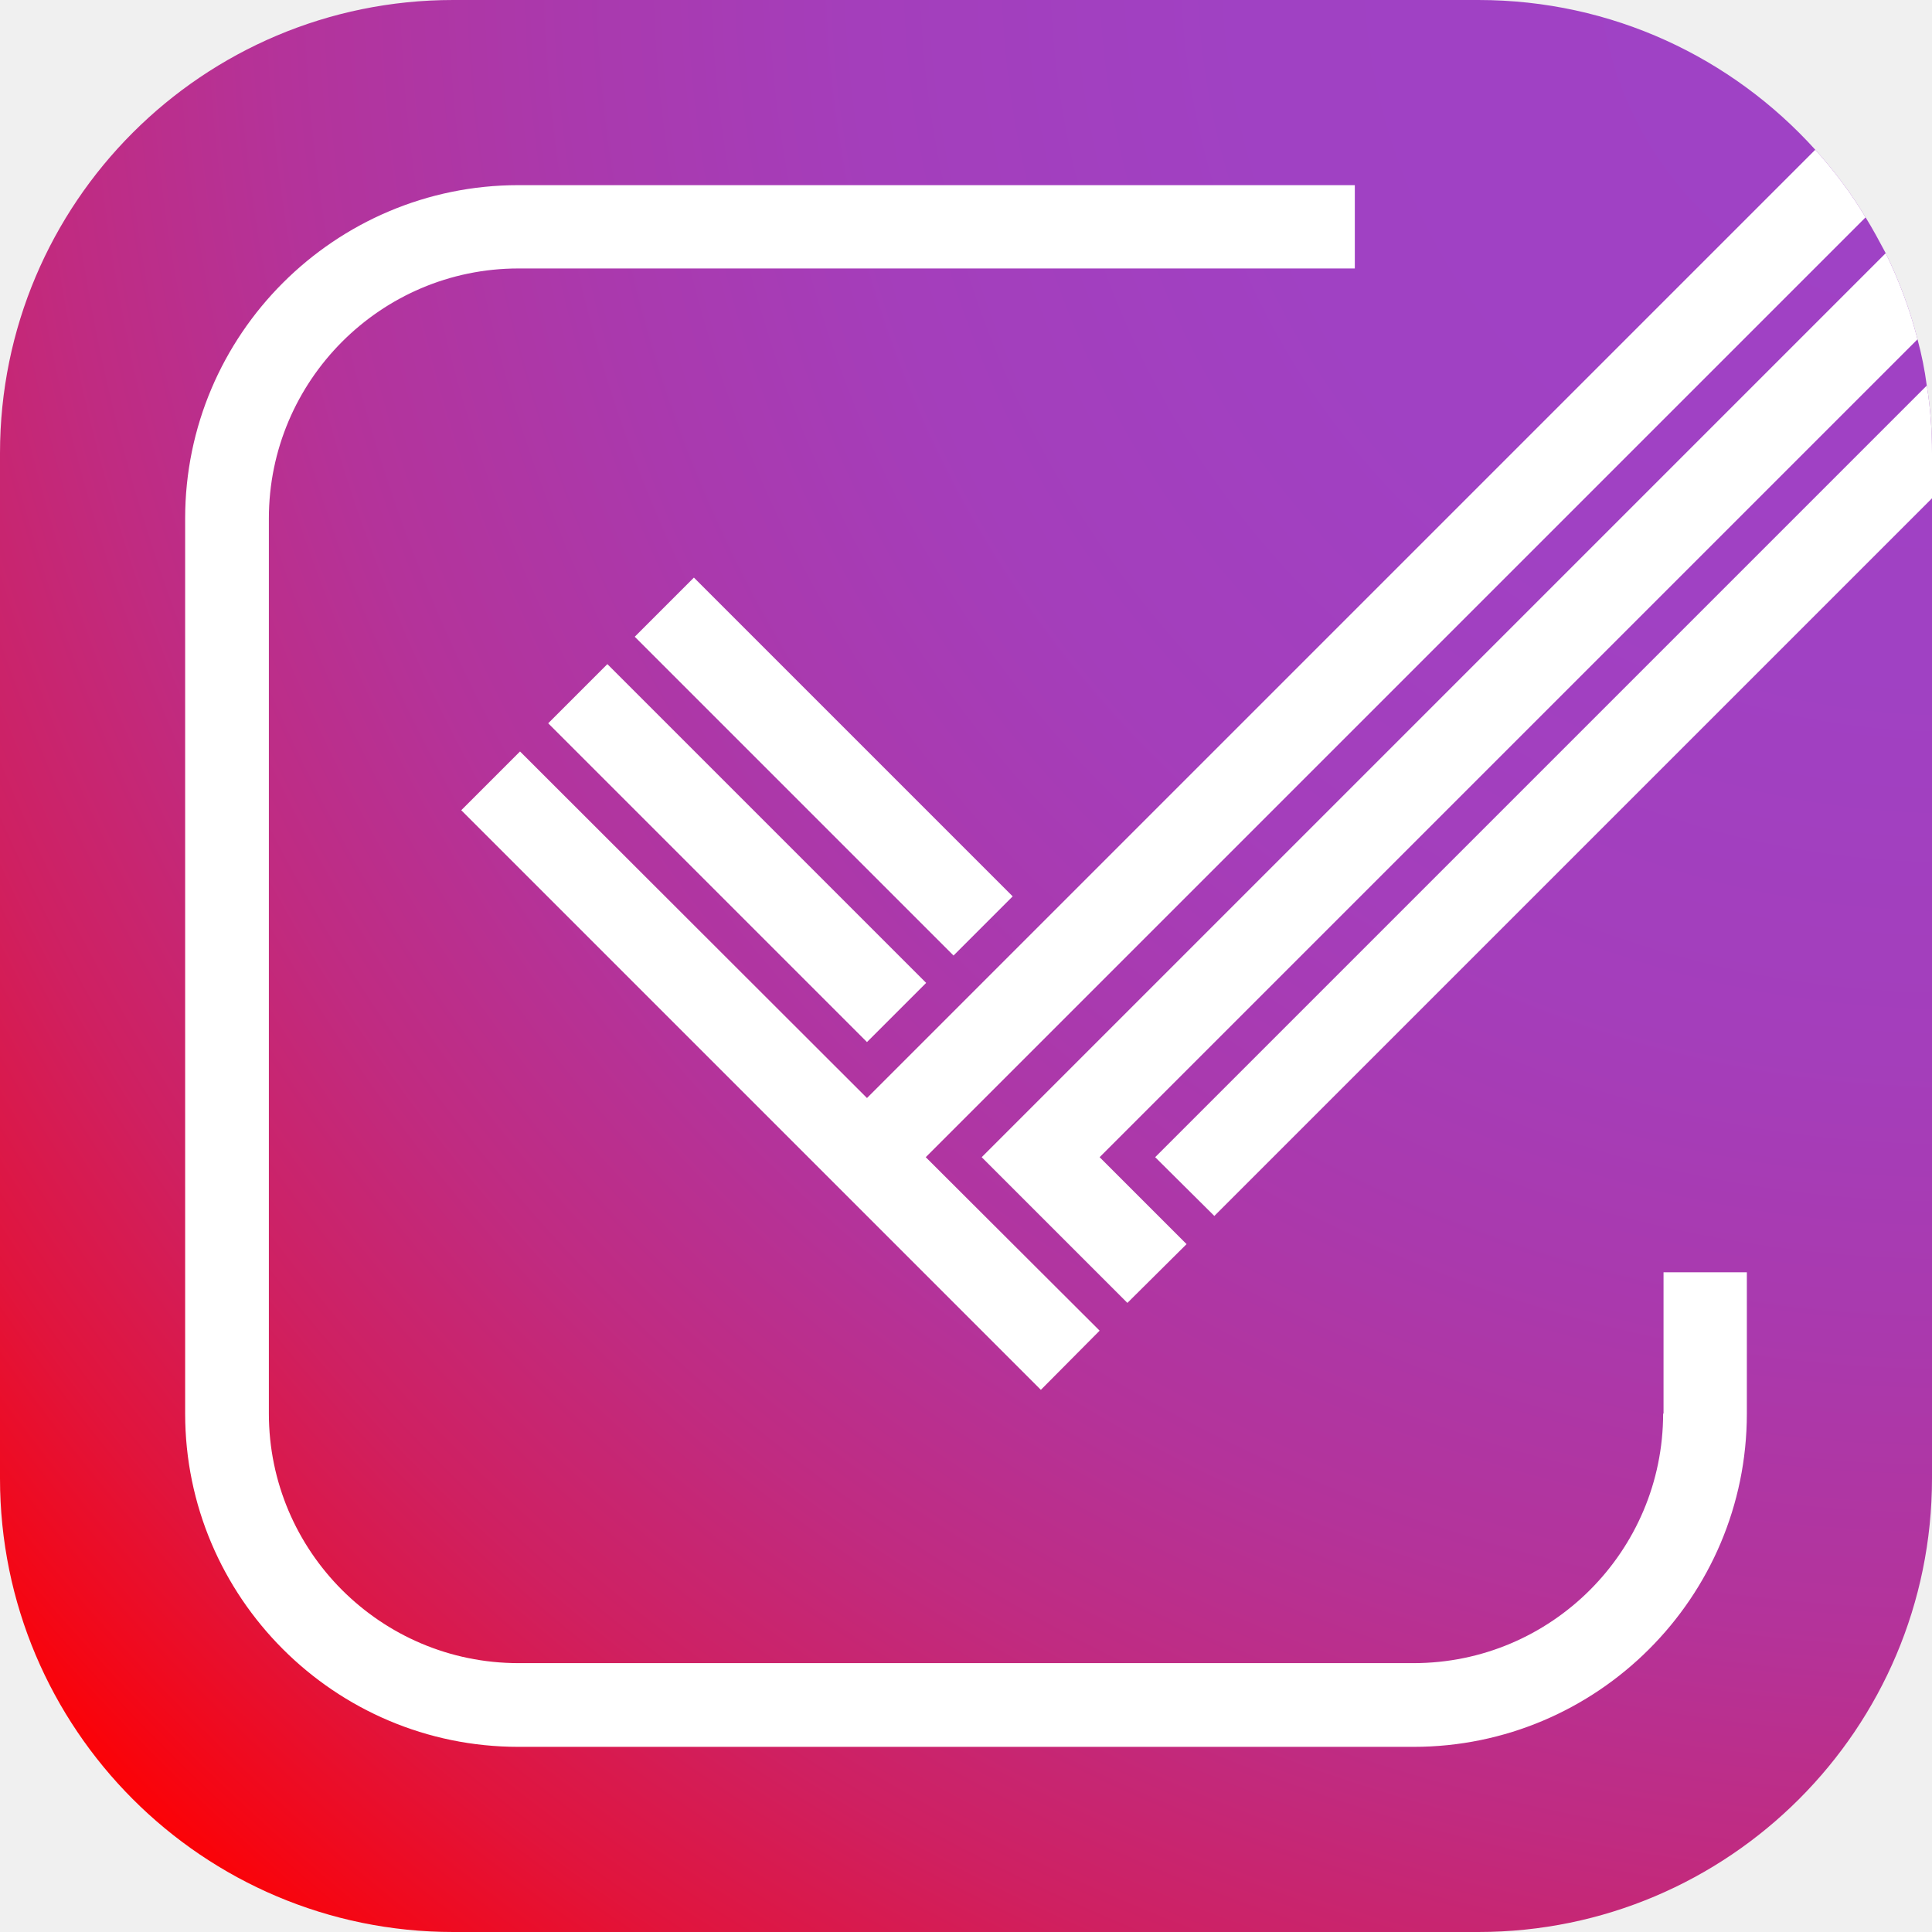
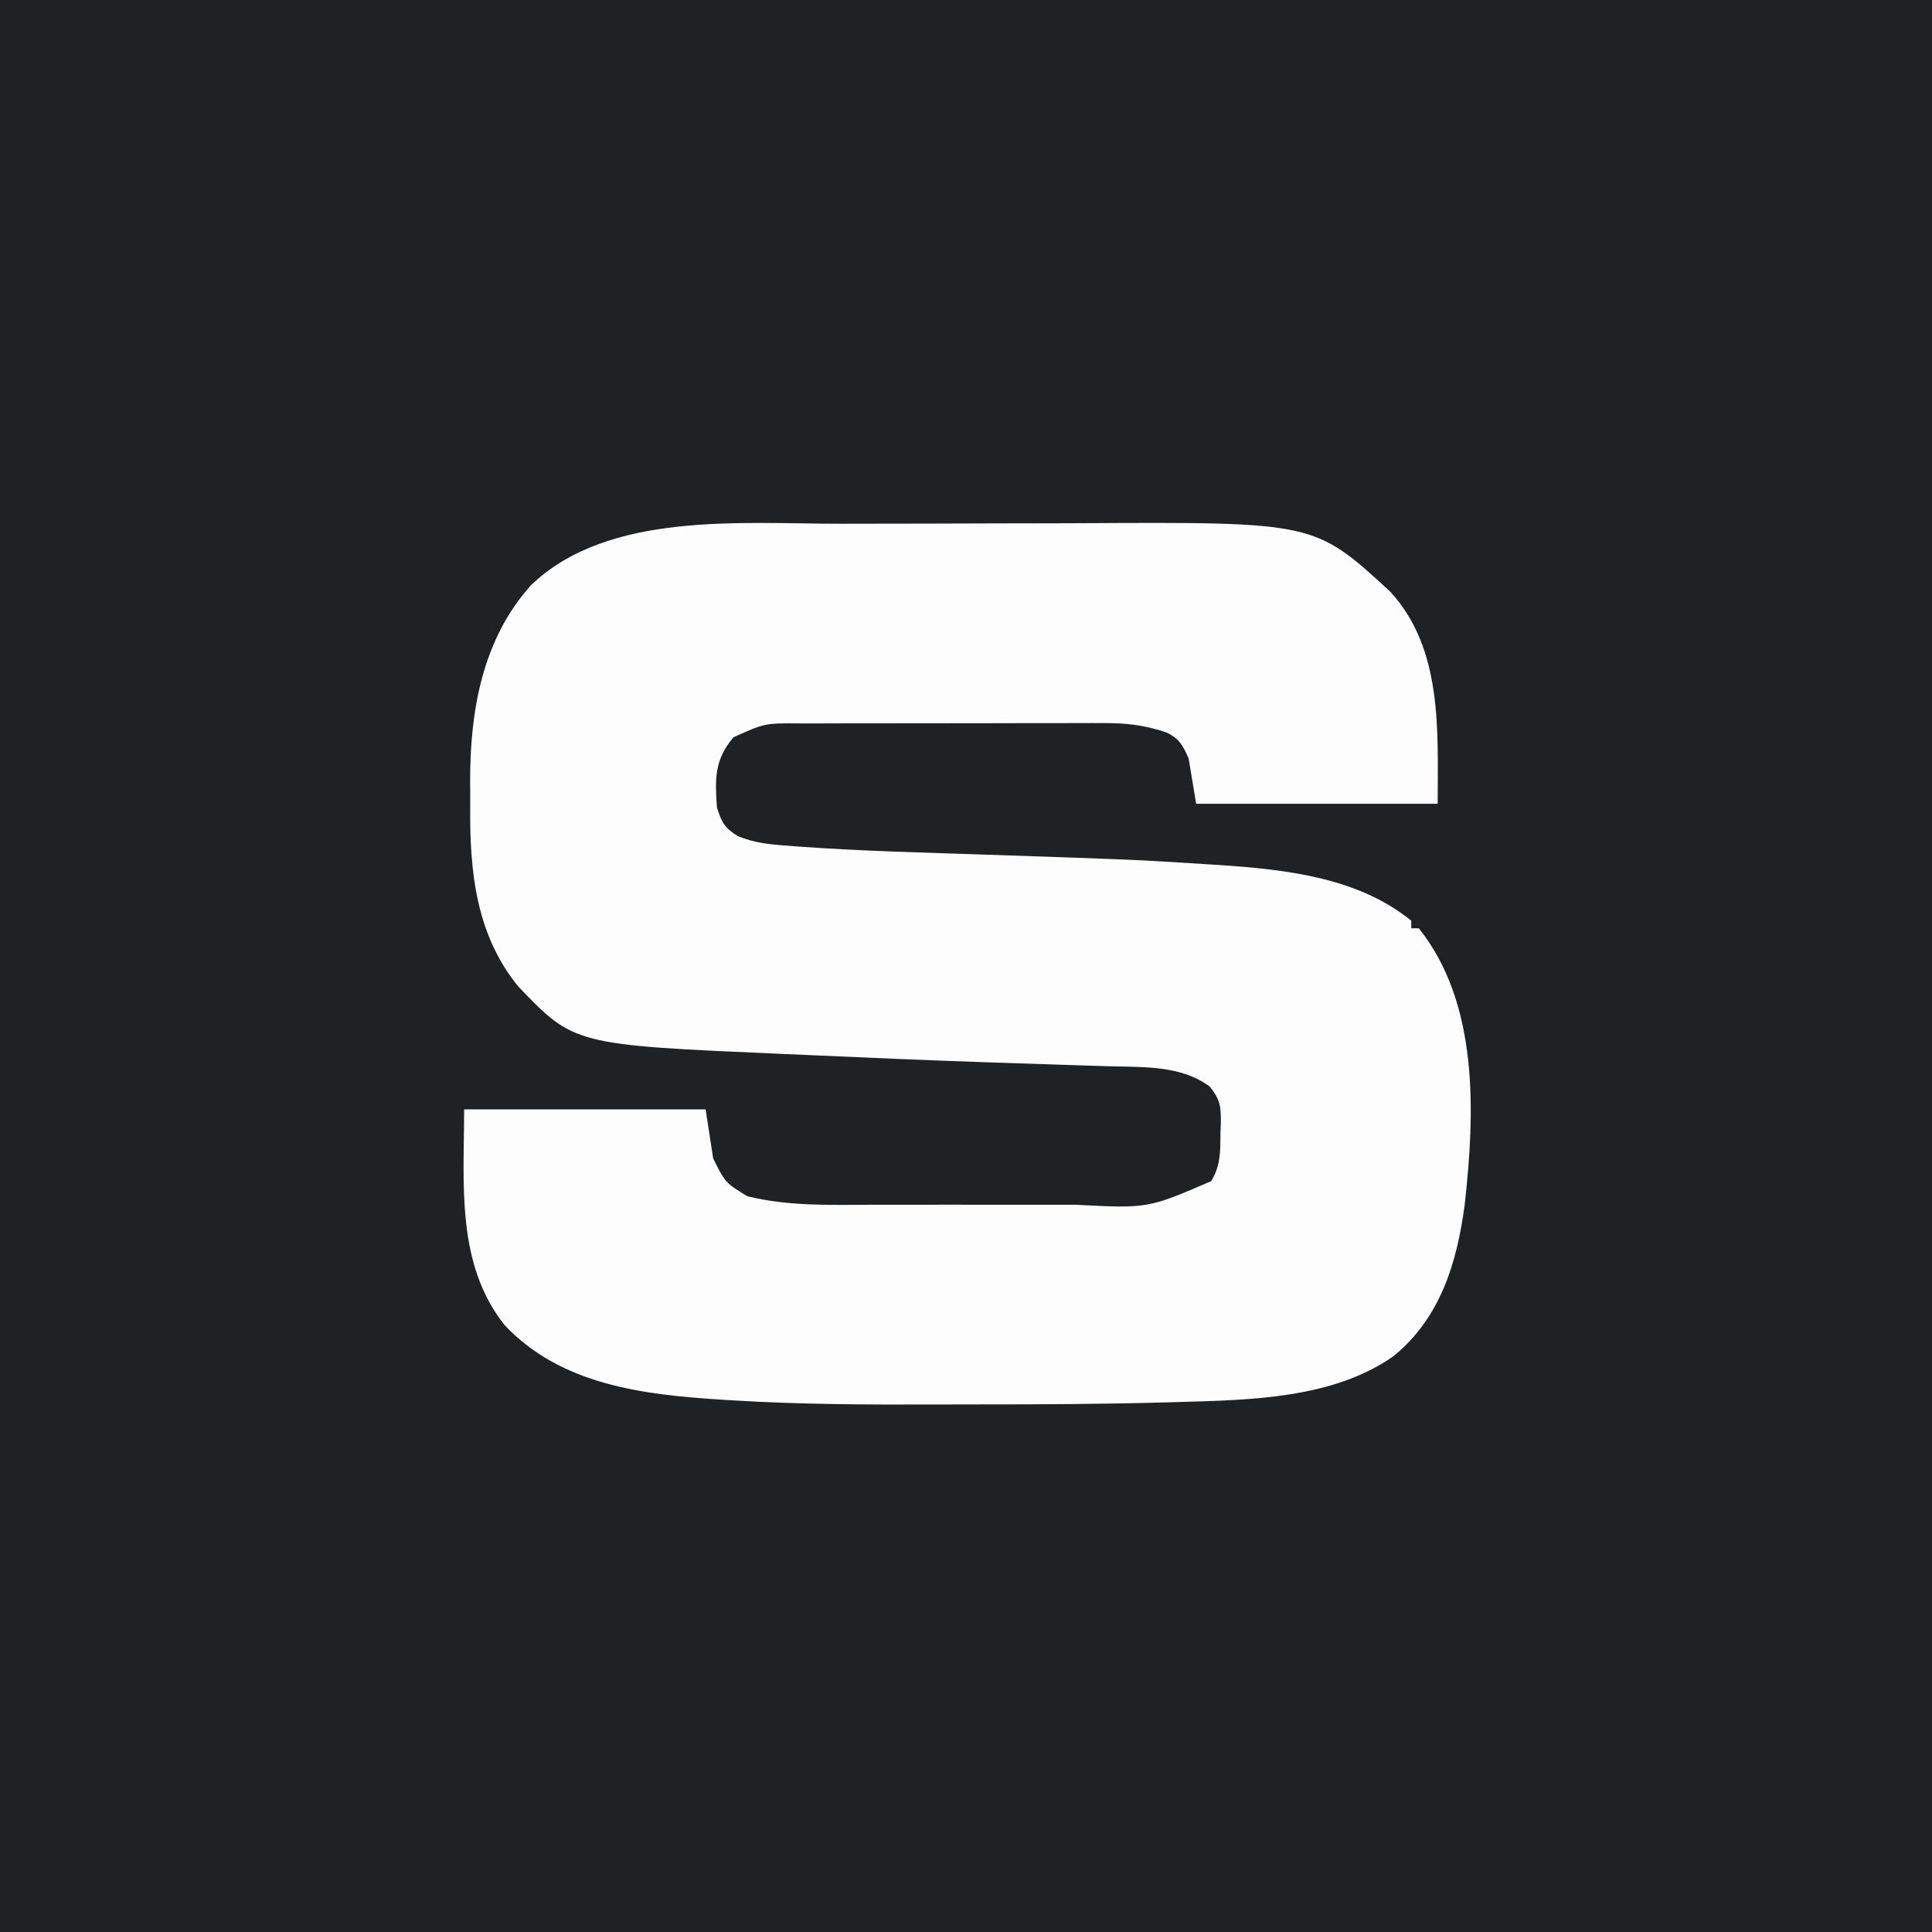
- <svg xmlns="http://www.w3.org/2000/svg" id="Layer_2" viewBox="0 0 48 48">
-   <defs>
-     <style>
-       .cls-1 {
-         fill: url(#radial-gradient);
-       }
- 
-       .cls-2 {
-         fill: #fff;
-       }
-     </style>
-     <radialGradient id="radial-gradient" cx="48.46" cy="-.95" fx="48.46" fy="-.95" r="64.84" gradientUnits="userSpaceOnUse">
-       <stop offset="0" stop-color="#9f42c6" />
-       <stop offset=".27" stop-color="#a041c3" />
-       <stop offset=".42" stop-color="#a43ebb" />
-       <stop offset=".53" stop-color="#aa39ad" />
-       <stop offset=".64" stop-color="#b4339a" />
-       <stop offset=".73" stop-color="#c02b81" />
-       <stop offset=".82" stop-color="#cf2061" />
-       <stop offset=".9" stop-color="#e1143c" />
-       <stop offset=".97" stop-color="#f50613" />
-       <stop offset="1" stop-color="red" />
-     </radialGradient>
-   </defs>
-   <g id="_x2D_-production">
-     <g id="logomark.square.gradient">
-       <path id="background" class="cls-1" d="M48,11.26v25.47c0,6.22-5.05,11.27-11.27,11.27H11.26c-6.22,0-11.26-5.05-11.26-11.27V11.26C0,5.04,5.04,0,11.26,0h25.47c3.32,0,6.3,1.43,8.37,3.72.47.52.89,1.08,1.25,1.68.18.29.34.59.5.89.33.68.6,1.39.79,2.14.1.37.18.76.23,1.15.09.54.13,1.11.13,1.68Z" />
-       <g id="checkbox">
-         <path class="cls-2" d="M13.62,17.97l7.92,7.92,1.47-1.47-7.92-7.92-1.47,1.47ZM28.01,32.37l1.47-1.46-2.16-2.16,20.32-20.32c-.19-.75-.46-1.46-.79-2.14l-22.46,22.46,3.62,3.62ZM12.92,18.67l-1.46,1.46,14.4,14.4,1.46-1.47-4.32-4.31L46.35,5.4c-.36-.6-.78-1.16-1.25-1.68l-23.56,23.56-8.62-8.61ZM47.87,9.58l-19.17,19.17,1.47,1.46,17.83-17.83v-1.12c0-.57-.04-1.14-.13-1.68ZM25.16,22.27l-7.92-7.92-1.47,1.47,7.92,7.92,1.47-1.47ZM41.32,35.12c0,3.42-2.78,6.2-6.2,6.2H12.88c-3.42,0-6.2-2.78-6.2-6.2V12.88c0-3.42,2.78-6.21,6.2-6.21h20.78v-2.07H12.88c-4.56,0-8.28,3.71-8.28,8.28v22.24c0,4.56,3.71,8.28,8.28,8.28h22.24c4.56,0,8.28-3.71,8.28-8.28v-3.51h-2.07v3.51Z" />
-       </g>
-     </g>
-   </g>
+ <svg xmlns="http://www.w3.org/2000/svg" version="1.1" width="512" height="512">
+   <path d="M0 0 C168.96 0 337.92 0 512 0 C512 168.96 512 337.92 512 512 C343.04 512 174.08 512 0 512 C0 343.04 0 174.08 0 0 Z " fill="#202122" transform="translate(0,0)" />
+   <path d="M0 0 C1.177 -0.003 2.353 -0.006 3.565 -0.009 C9.794 -0.023 16.023 -0.033 22.251 -0.037 C28.601 -0.043 34.951 -0.067 41.3 -0.095 C46.259 -0.114 51.217 -0.119 56.176 -0.12 C58.513 -0.123 60.85 -0.131 63.187 -0.145 C125.326 -0.474 125.326 -0.474 145.348 17.953 C159.402 33.128 157.973 55.066 157.973 74.203 C136.853 74.203 115.733 74.203 93.973 74.203 C92.983 68.263 92.983 68.263 91.973 62.203 C90.481 58.802 89.508 56.929 86.11 55.322 C80.352 53.345 75.253 52.777 69.189 52.831 C68.256 52.827 67.324 52.824 66.362 52.82 C63.305 52.812 60.249 52.825 57.191 52.84 C55.051 52.84 52.911 52.84 50.77 52.838 C46.295 52.838 41.82 52.849 37.345 52.867 C31.626 52.89 25.907 52.89 20.187 52.883 C15.771 52.88 11.354 52.887 6.938 52.897 C4.83 52.9 2.721 52.902 0.613 52.9 C-2.339 52.9 -5.292 52.912 -8.244 52.928 C-9.105 52.926 -9.965 52.924 -10.852 52.921 C-20.332 52.837 -20.332 52.837 -28.657 56.589 C-33.714 62.546 -33.561 67.649 -33.027 75.203 C-31.78 79.153 -30.989 80.601 -27.498 82.787 C-23.15 84.561 -19.276 84.962 -14.621 85.297 C-13.64 85.375 -12.66 85.452 -11.649 85.532 C5.027 86.752 21.765 87.143 38.473 87.703 C77.99 89.035 77.99 89.035 96.402 90.211 C97.644 90.289 98.886 90.367 100.166 90.447 C117.72 91.631 136.862 93.722 150.973 105.203 C150.973 105.863 150.973 106.523 150.973 107.203 C151.633 107.203 152.293 107.203 152.973 107.203 C168.947 127.19 167.833 156.18 165.15 180.282 C163.137 195.712 158.741 210.459 146.203 220.645 C130.093 231.902 108.232 232.213 89.348 232.754 C88.646 232.775 87.945 232.796 87.222 232.817 C69.904 233.321 52.586 233.391 35.262 233.388 C31.736 233.388 28.21 233.395 24.684 233.409 C6.603 233.477 -11.425 233.394 -29.477 232.277 C-30.155 232.236 -30.833 232.194 -31.532 232.151 C-52.296 230.841 -74.249 228.336 -89.277 212.398 C-102.283 196.084 -100.027 174.751 -100.027 155.203 C-78.907 155.203 -57.787 155.203 -36.027 155.203 C-35.037 161.638 -35.037 161.638 -34.027 168.203 C-30.828 174.618 -30.828 174.618 -25.027 178.203 C-13.935 180.973 -2.395 180.496 8.945 180.469 C10.961 180.47 12.976 180.472 14.991 180.475 C19.195 180.477 23.398 180.473 27.601 180.464 C32.959 180.452 38.317 180.459 43.675 180.471 C47.83 180.478 51.985 180.476 56.14 180.471 C58.114 180.469 60.089 180.471 62.063 180.476 C81.2 181.465 81.2 181.465 97.973 174.203 C100.518 169.965 100.375 166.088 100.41 161.266 C100.443 160.467 100.476 159.668 100.51 158.846 C100.549 154.493 100.401 152.748 97.625 149.215 C90.081 143.493 79.95 144.03 70.887 143.773 C68.601 143.701 66.316 143.629 64.031 143.557 C62.822 143.52 61.612 143.483 60.366 143.445 C53.874 143.244 47.382 143.026 40.891 142.805 C40.212 142.782 39.533 142.758 38.834 142.735 C22.895 142.187 6.963 141.517 -8.969 140.798 C-11.07 140.704 -13.171 140.613 -15.271 140.522 C-70.892 138.114 -70.892 138.114 -85.777 122.516 C-96.94 108.747 -98.565 91.987 -98.418 74.921 C-98.402 72.703 -98.418 70.487 -98.438 68.27 C-98.465 49.59 -95.206 30.664 -82.324 16.305 C-61.809 -3.434 -26.252 0.043 0 0 Z " fill="#FDFDFD" transform="translate(223.0273,138.7969)" />
</svg>
